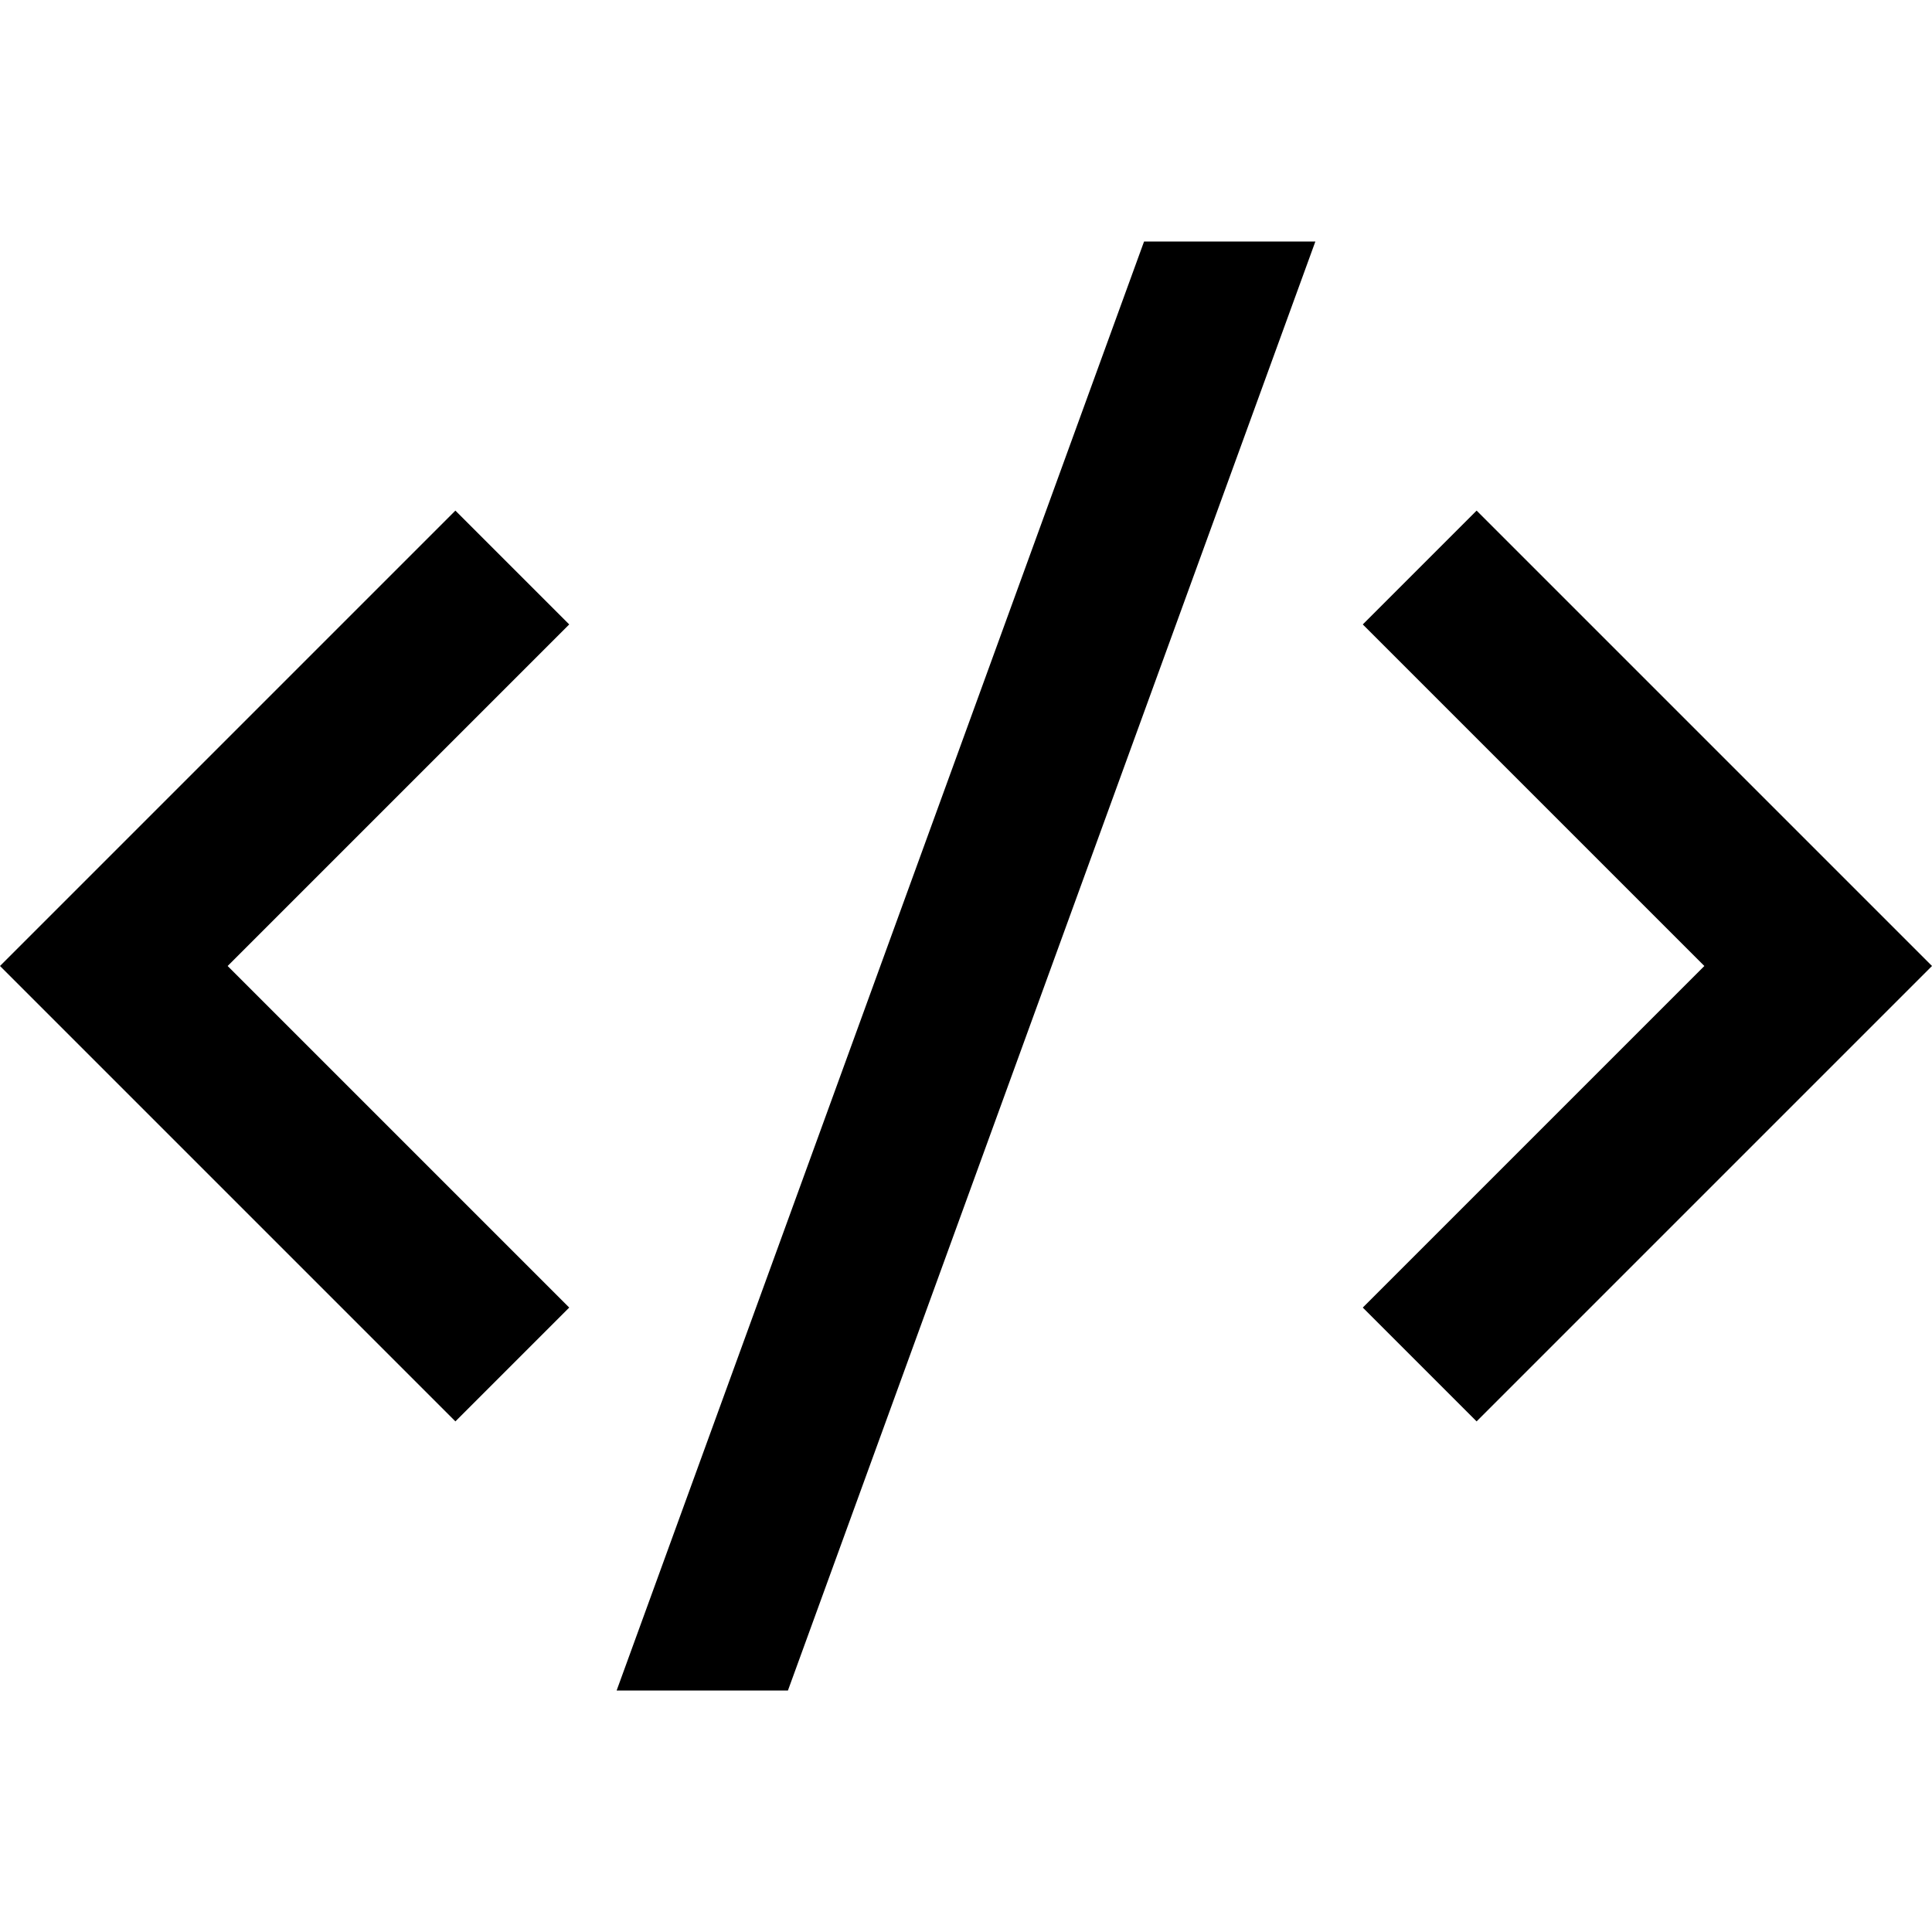
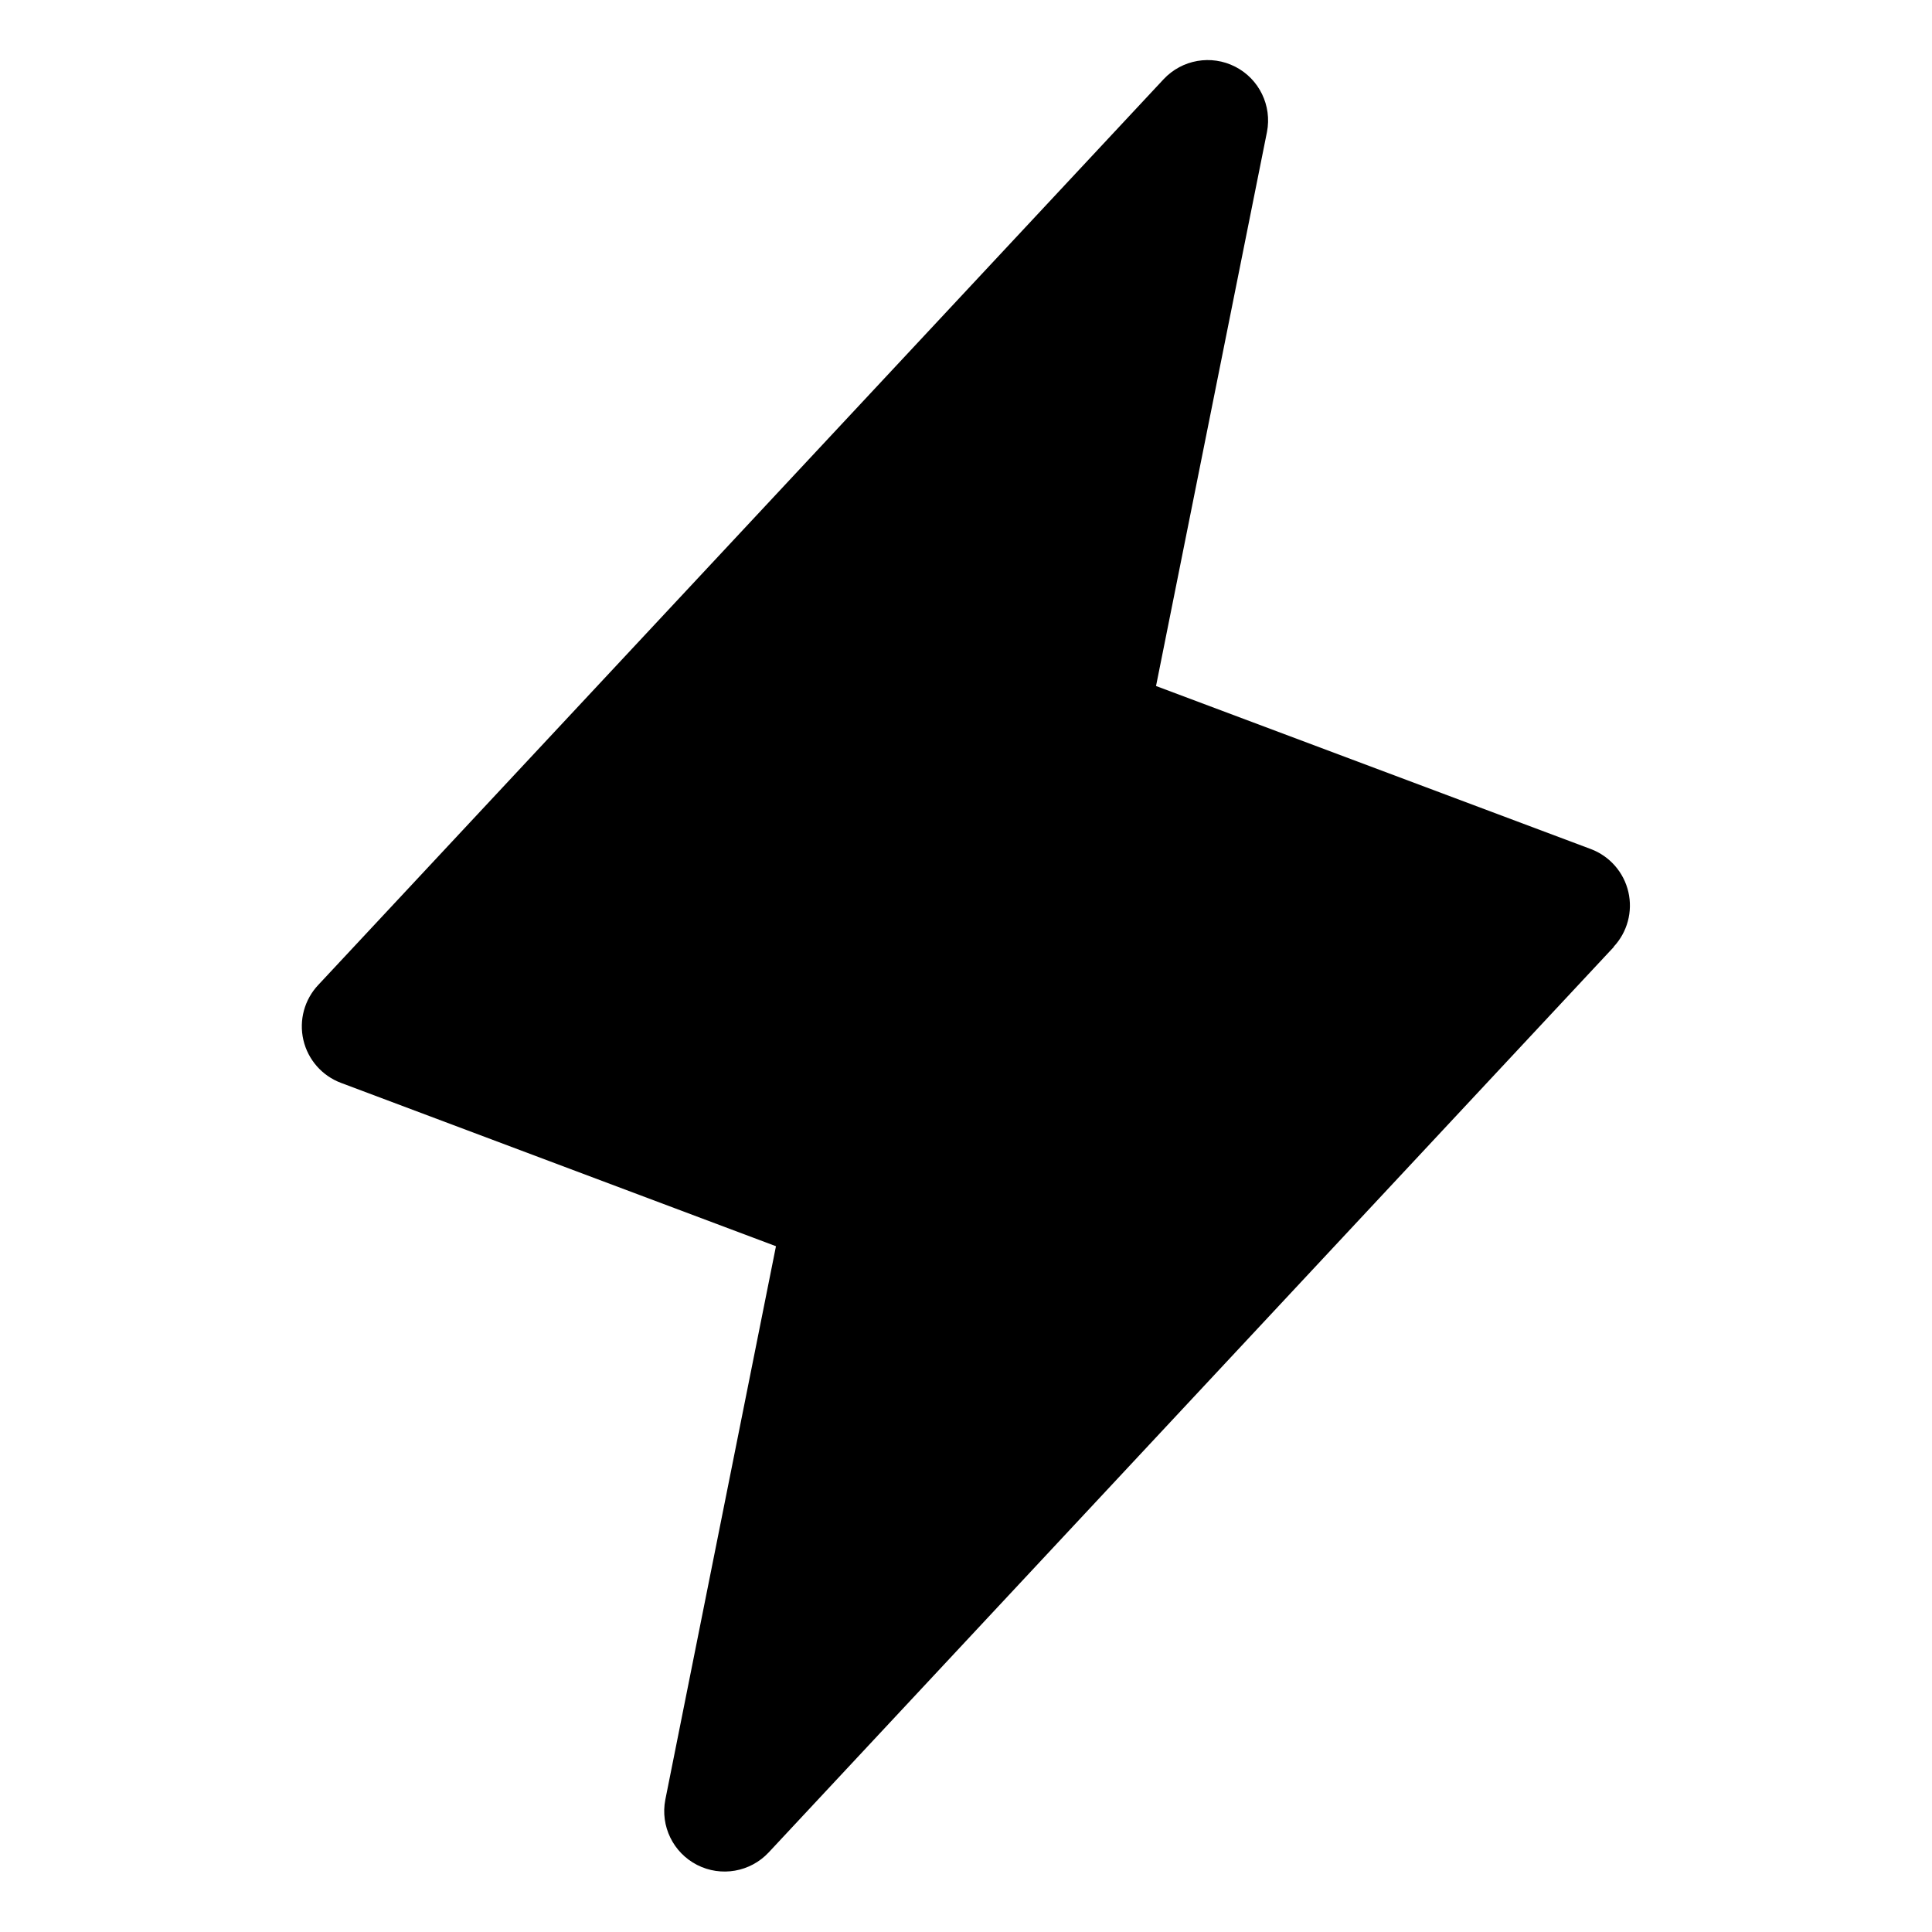
- <svg xmlns="http://www.w3.org/2000/svg" viewBox="0 0 24 24" fill="currentColor">
-   <path d="M24 12L18.343 17.657L16.929 16.243L21.172 12L16.929 7.757L18.343 6.343L24 12ZM2.828 12L7.071 16.243L5.657 17.657L0 12L5.657 6.343L7.071 7.757L2.828 12ZM9.788 21H7.66L14.212 3H16.34L9.788 21Z" />
+ <svg xmlns="http://www.w3.org/2000/svg" width="1em" height="1em" viewBox="0 0 256 256">
+   <path fill="currentColor" d="m213.85 125.46l-112 120a8 8 0 0 1-13.69-7l14.66-73.33l-57.63-21.64a8 8 0 0 1-3-13l112-120a8 8 0 0 1 13.69 7l-14.7 73.41l57.63 21.61a8 8 0 0 1 3 12.95Z" />
</svg>
